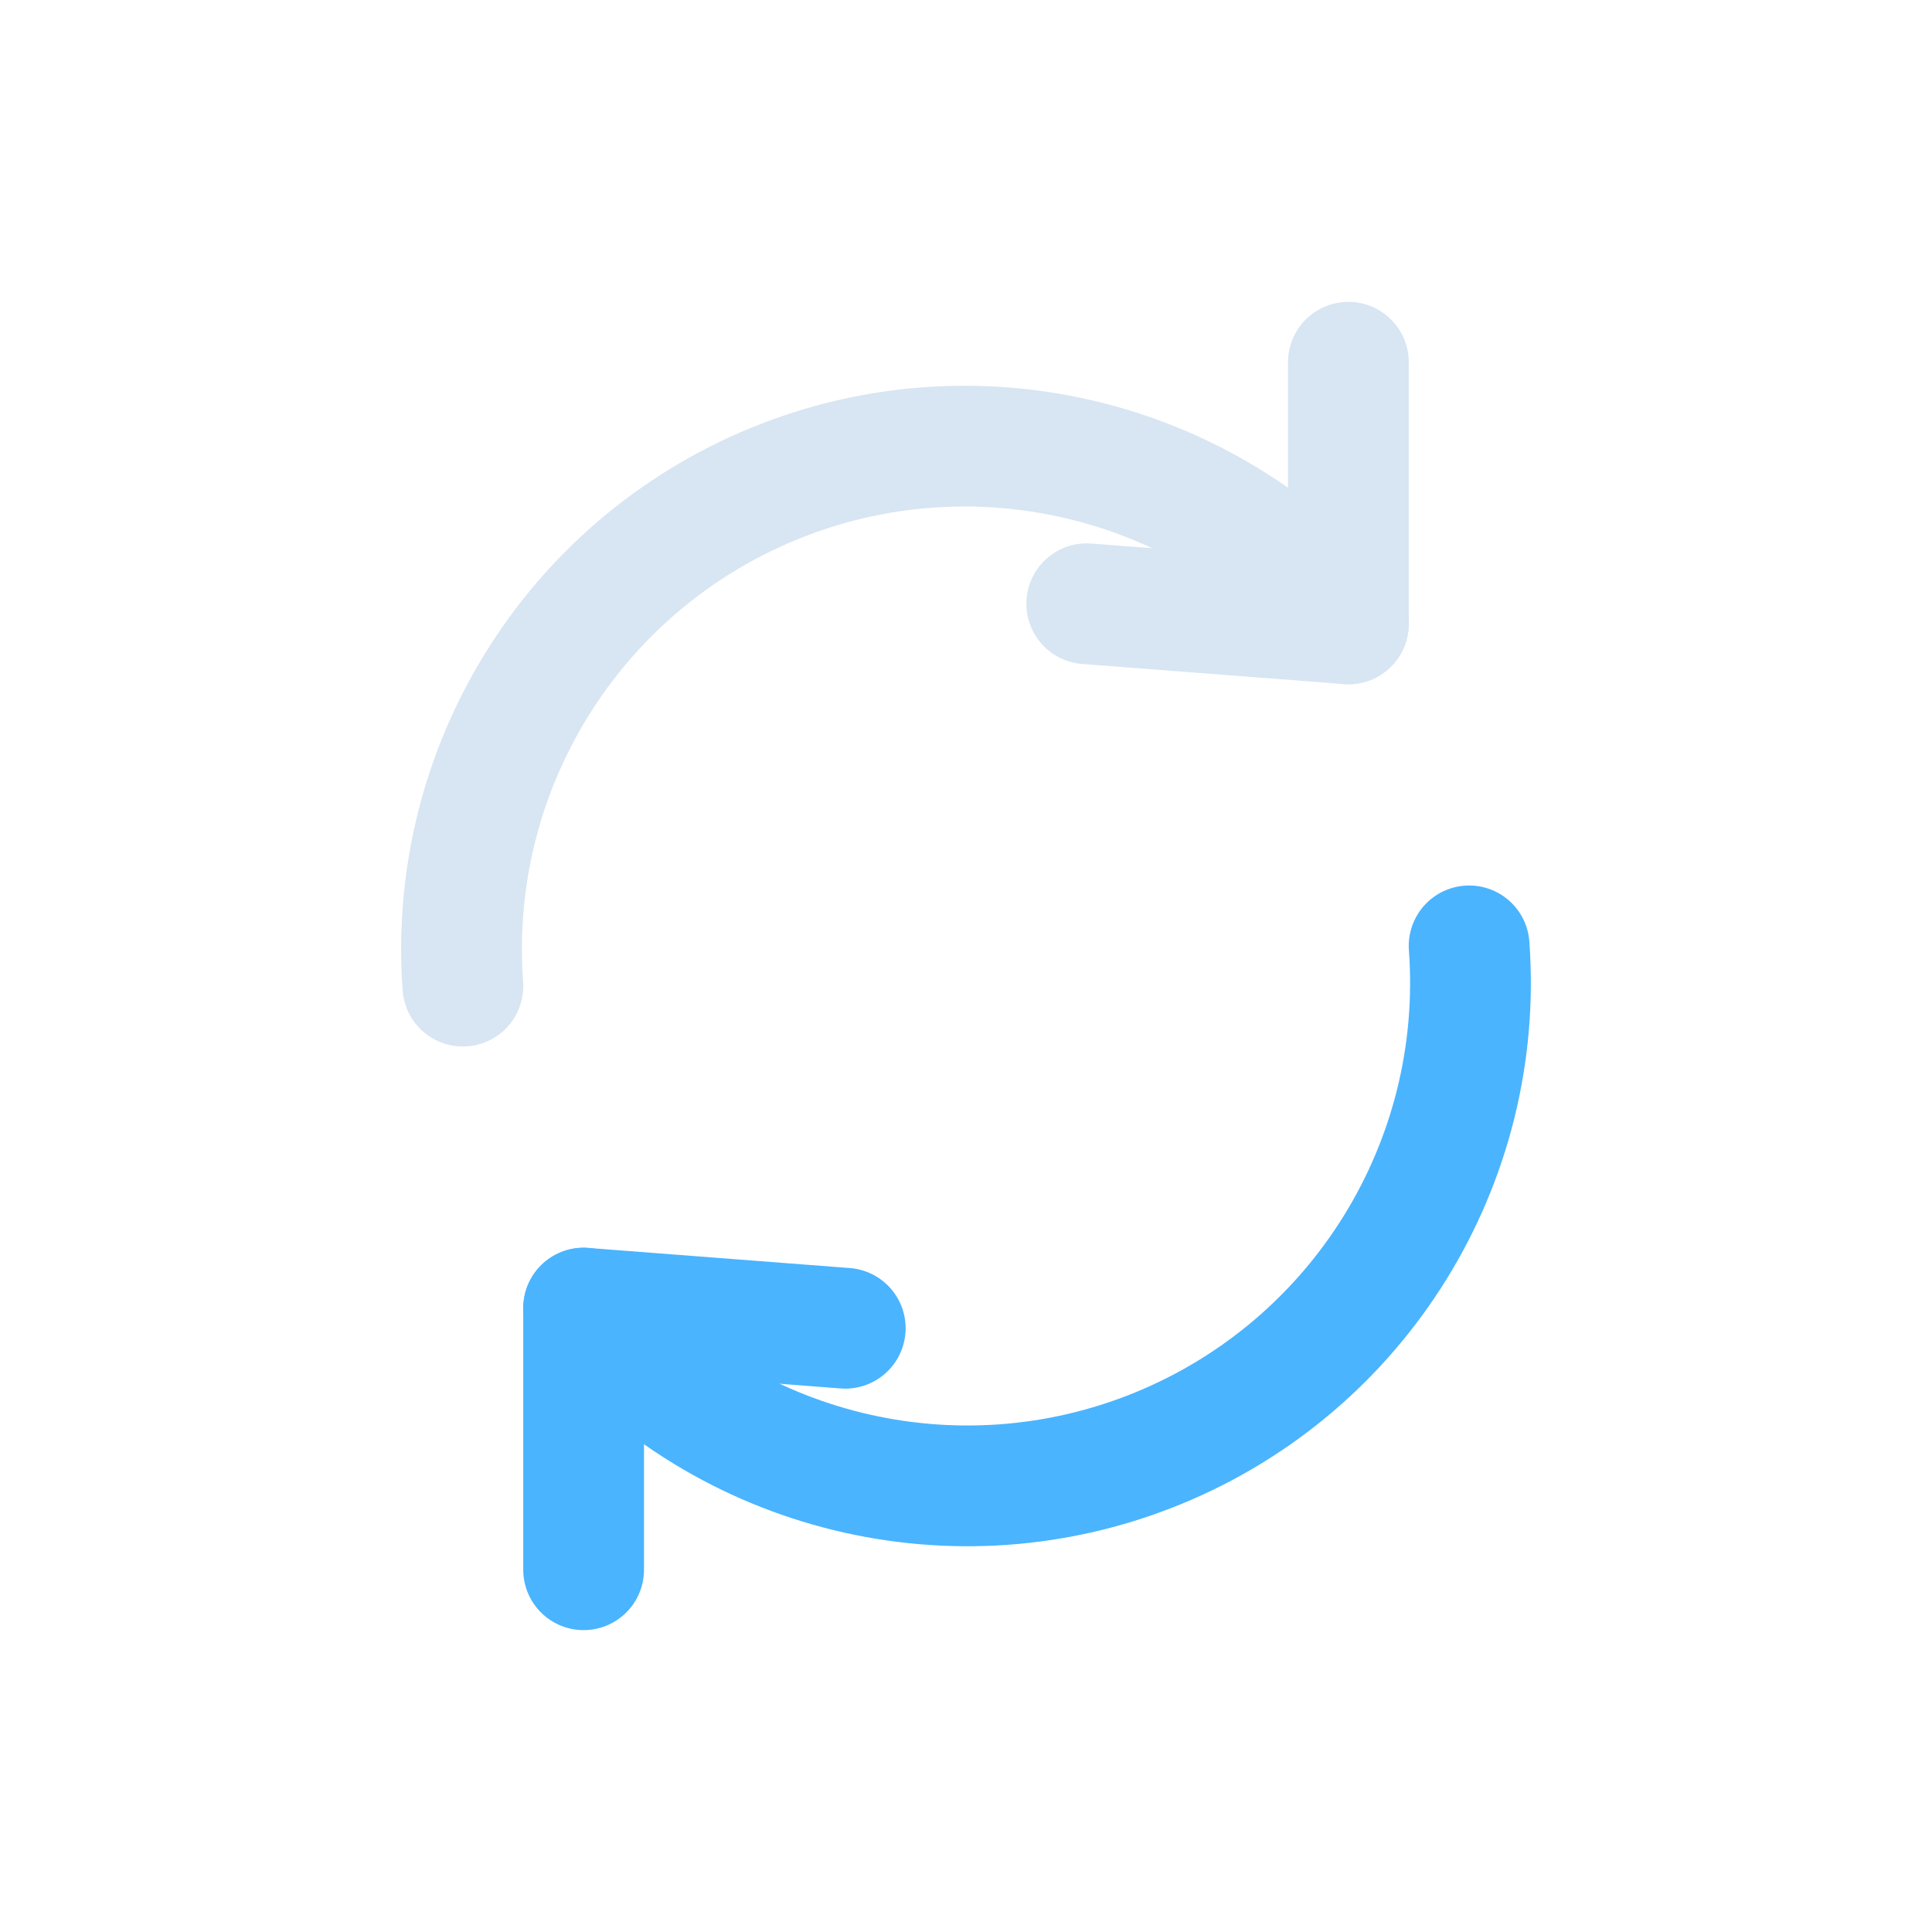
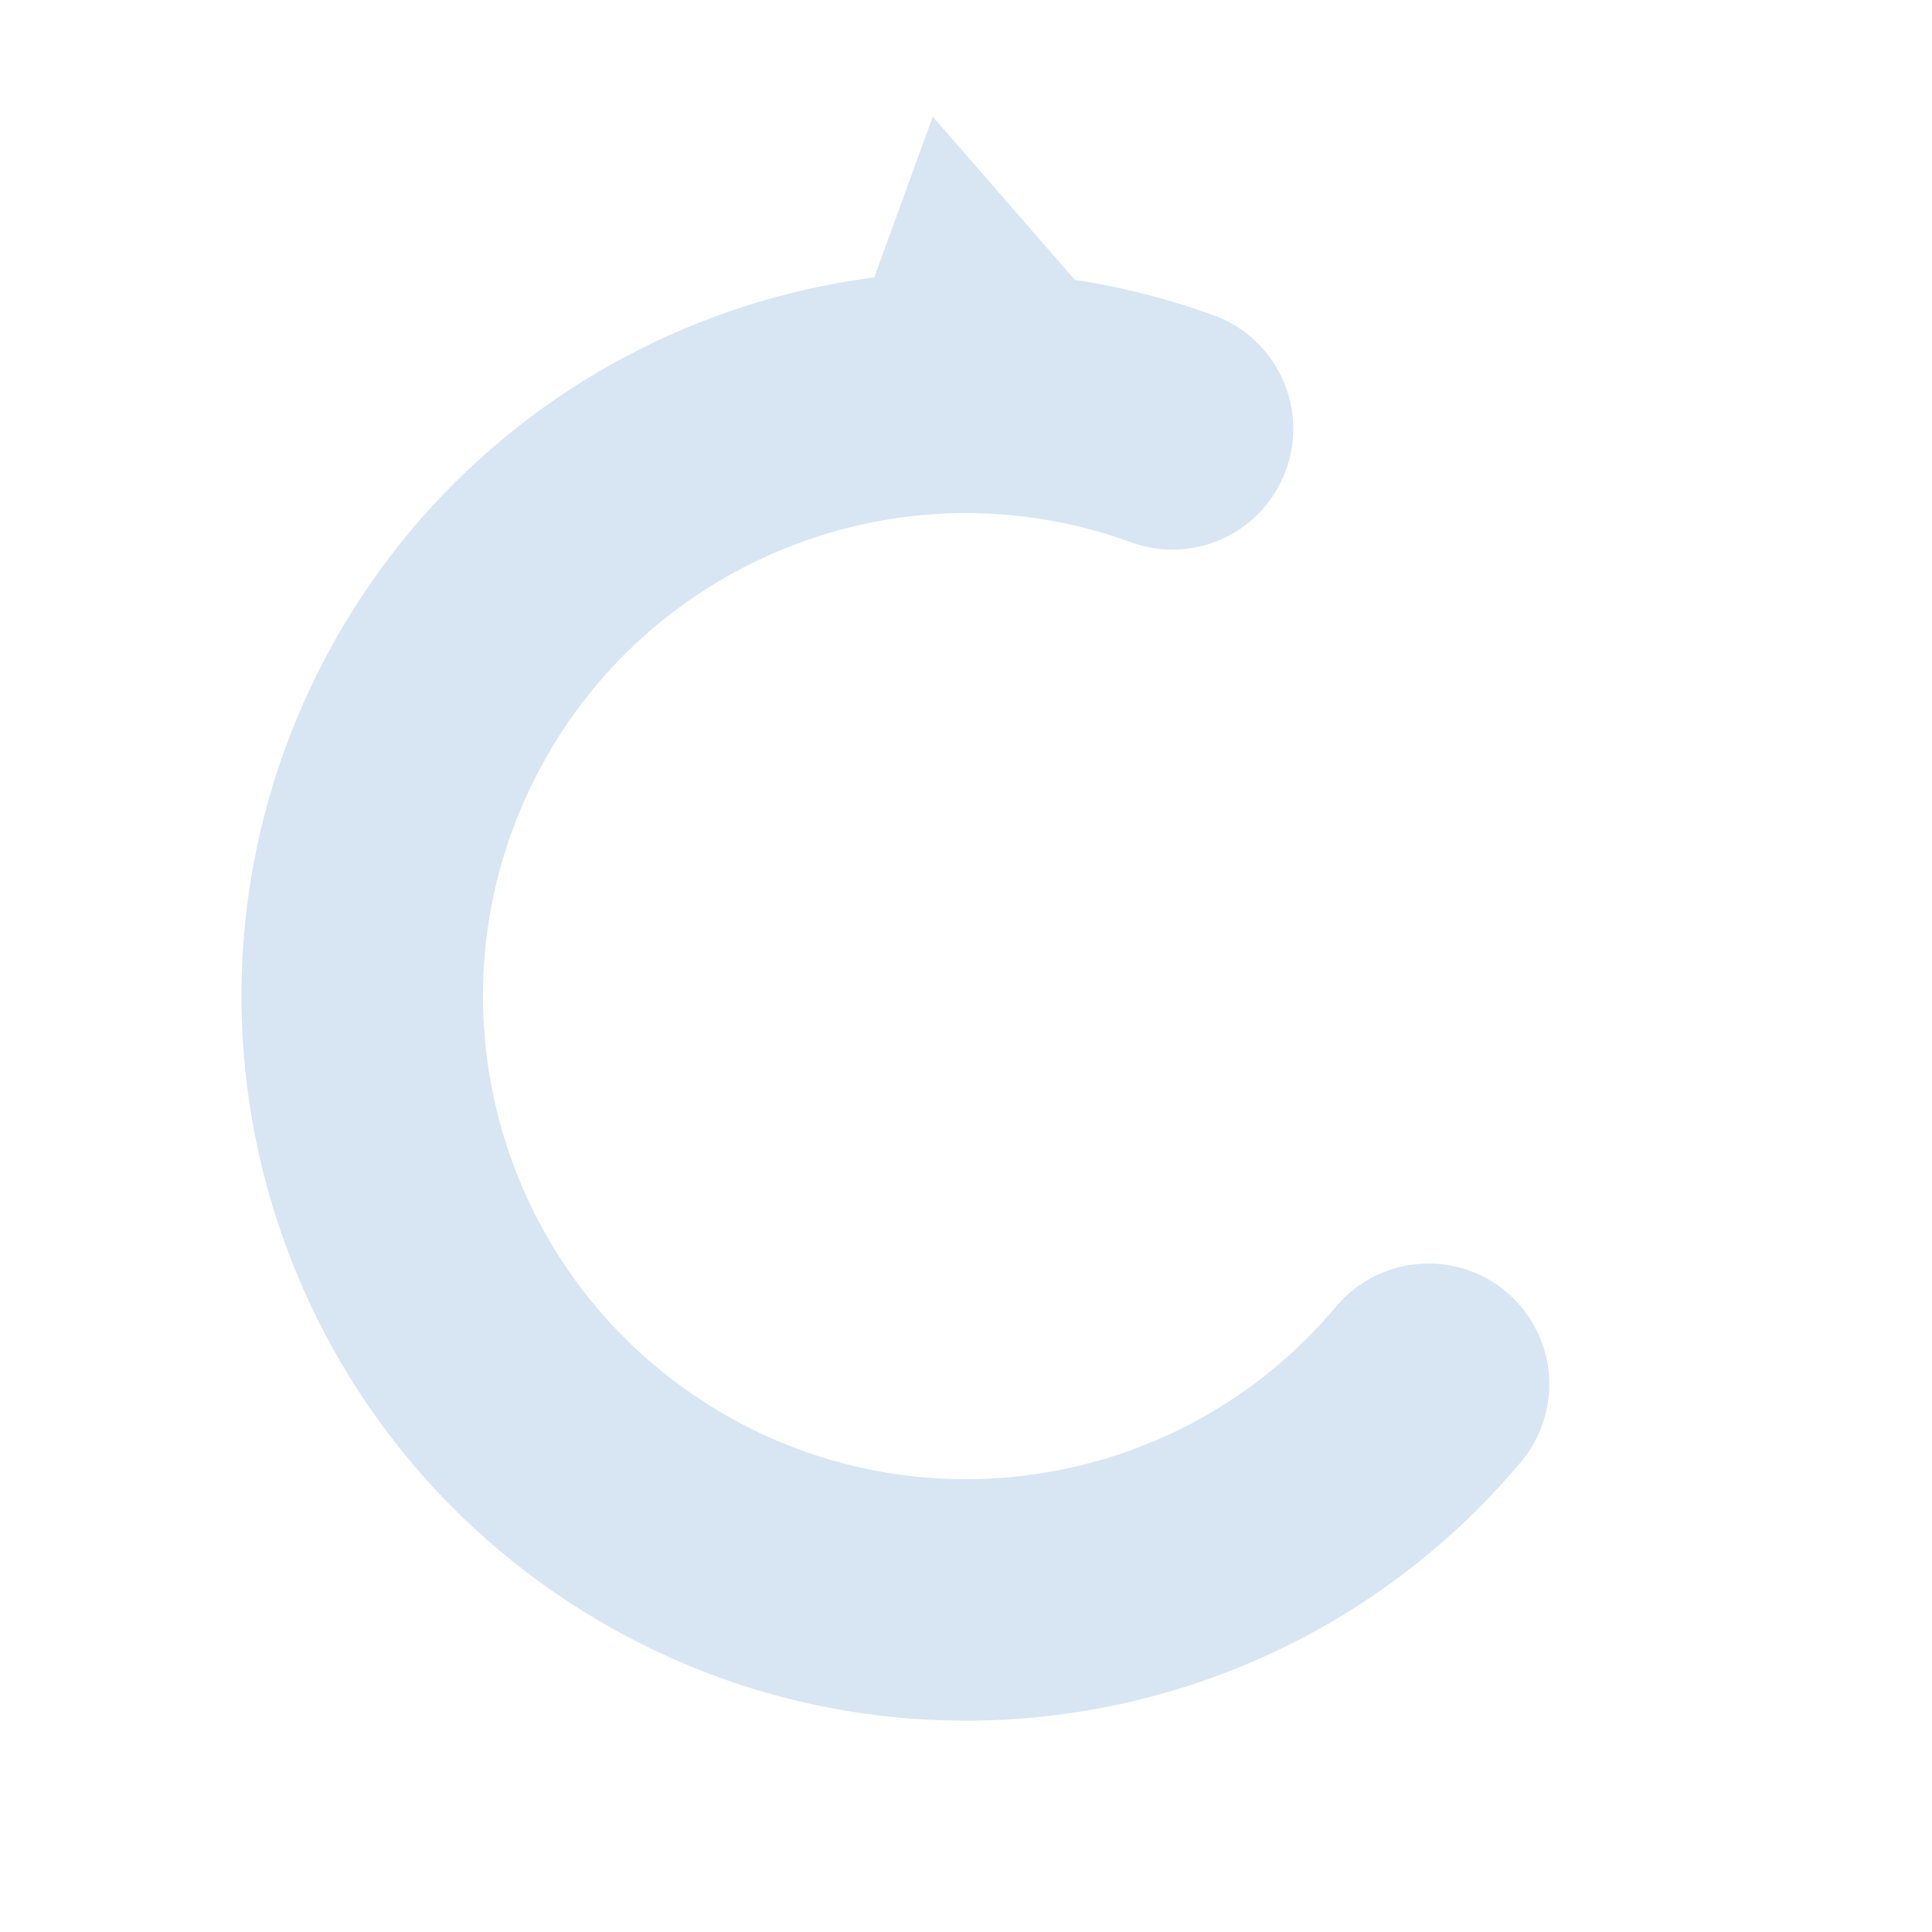
- <svg xmlns="http://www.w3.org/2000/svg" width="96" height="96" viewBox="0 0 96 96">
-   <g fill="none" stroke-linecap="round" stroke-linejoin="round">
-     <path d="M23 49 A25 25 0 0 1 67 31" stroke="#D8E5F2" stroke-width="6" />
-     <path d="M67 31 L67 18 M67 31 L54 30" stroke="#D8E5F2" stroke-width="6" />
-     <path d="M73 47 A25 25 0 0 1 29 65" stroke="#4AB4FF" stroke-width="6" />
-     <path d="M29 65 L29 78 M29 65 L42 66" stroke="#4AB4FF" stroke-width="6" />
-   </g>
+ <svg xmlns="http://www.w3.org/2000/svg" width="128" height="128" viewBox="0 0 128 128">
+   <polygon fill="#D8E5F2" points="80.78,29.54 61.8,7.73 52.22,34.04" />
+   <path d="M 94.642 91.712 A 40 40 0 1 1 77.681 28.412" fill="none" stroke="#D8E5F2" stroke-width="16" stroke-linecap="round" />
</svg>
